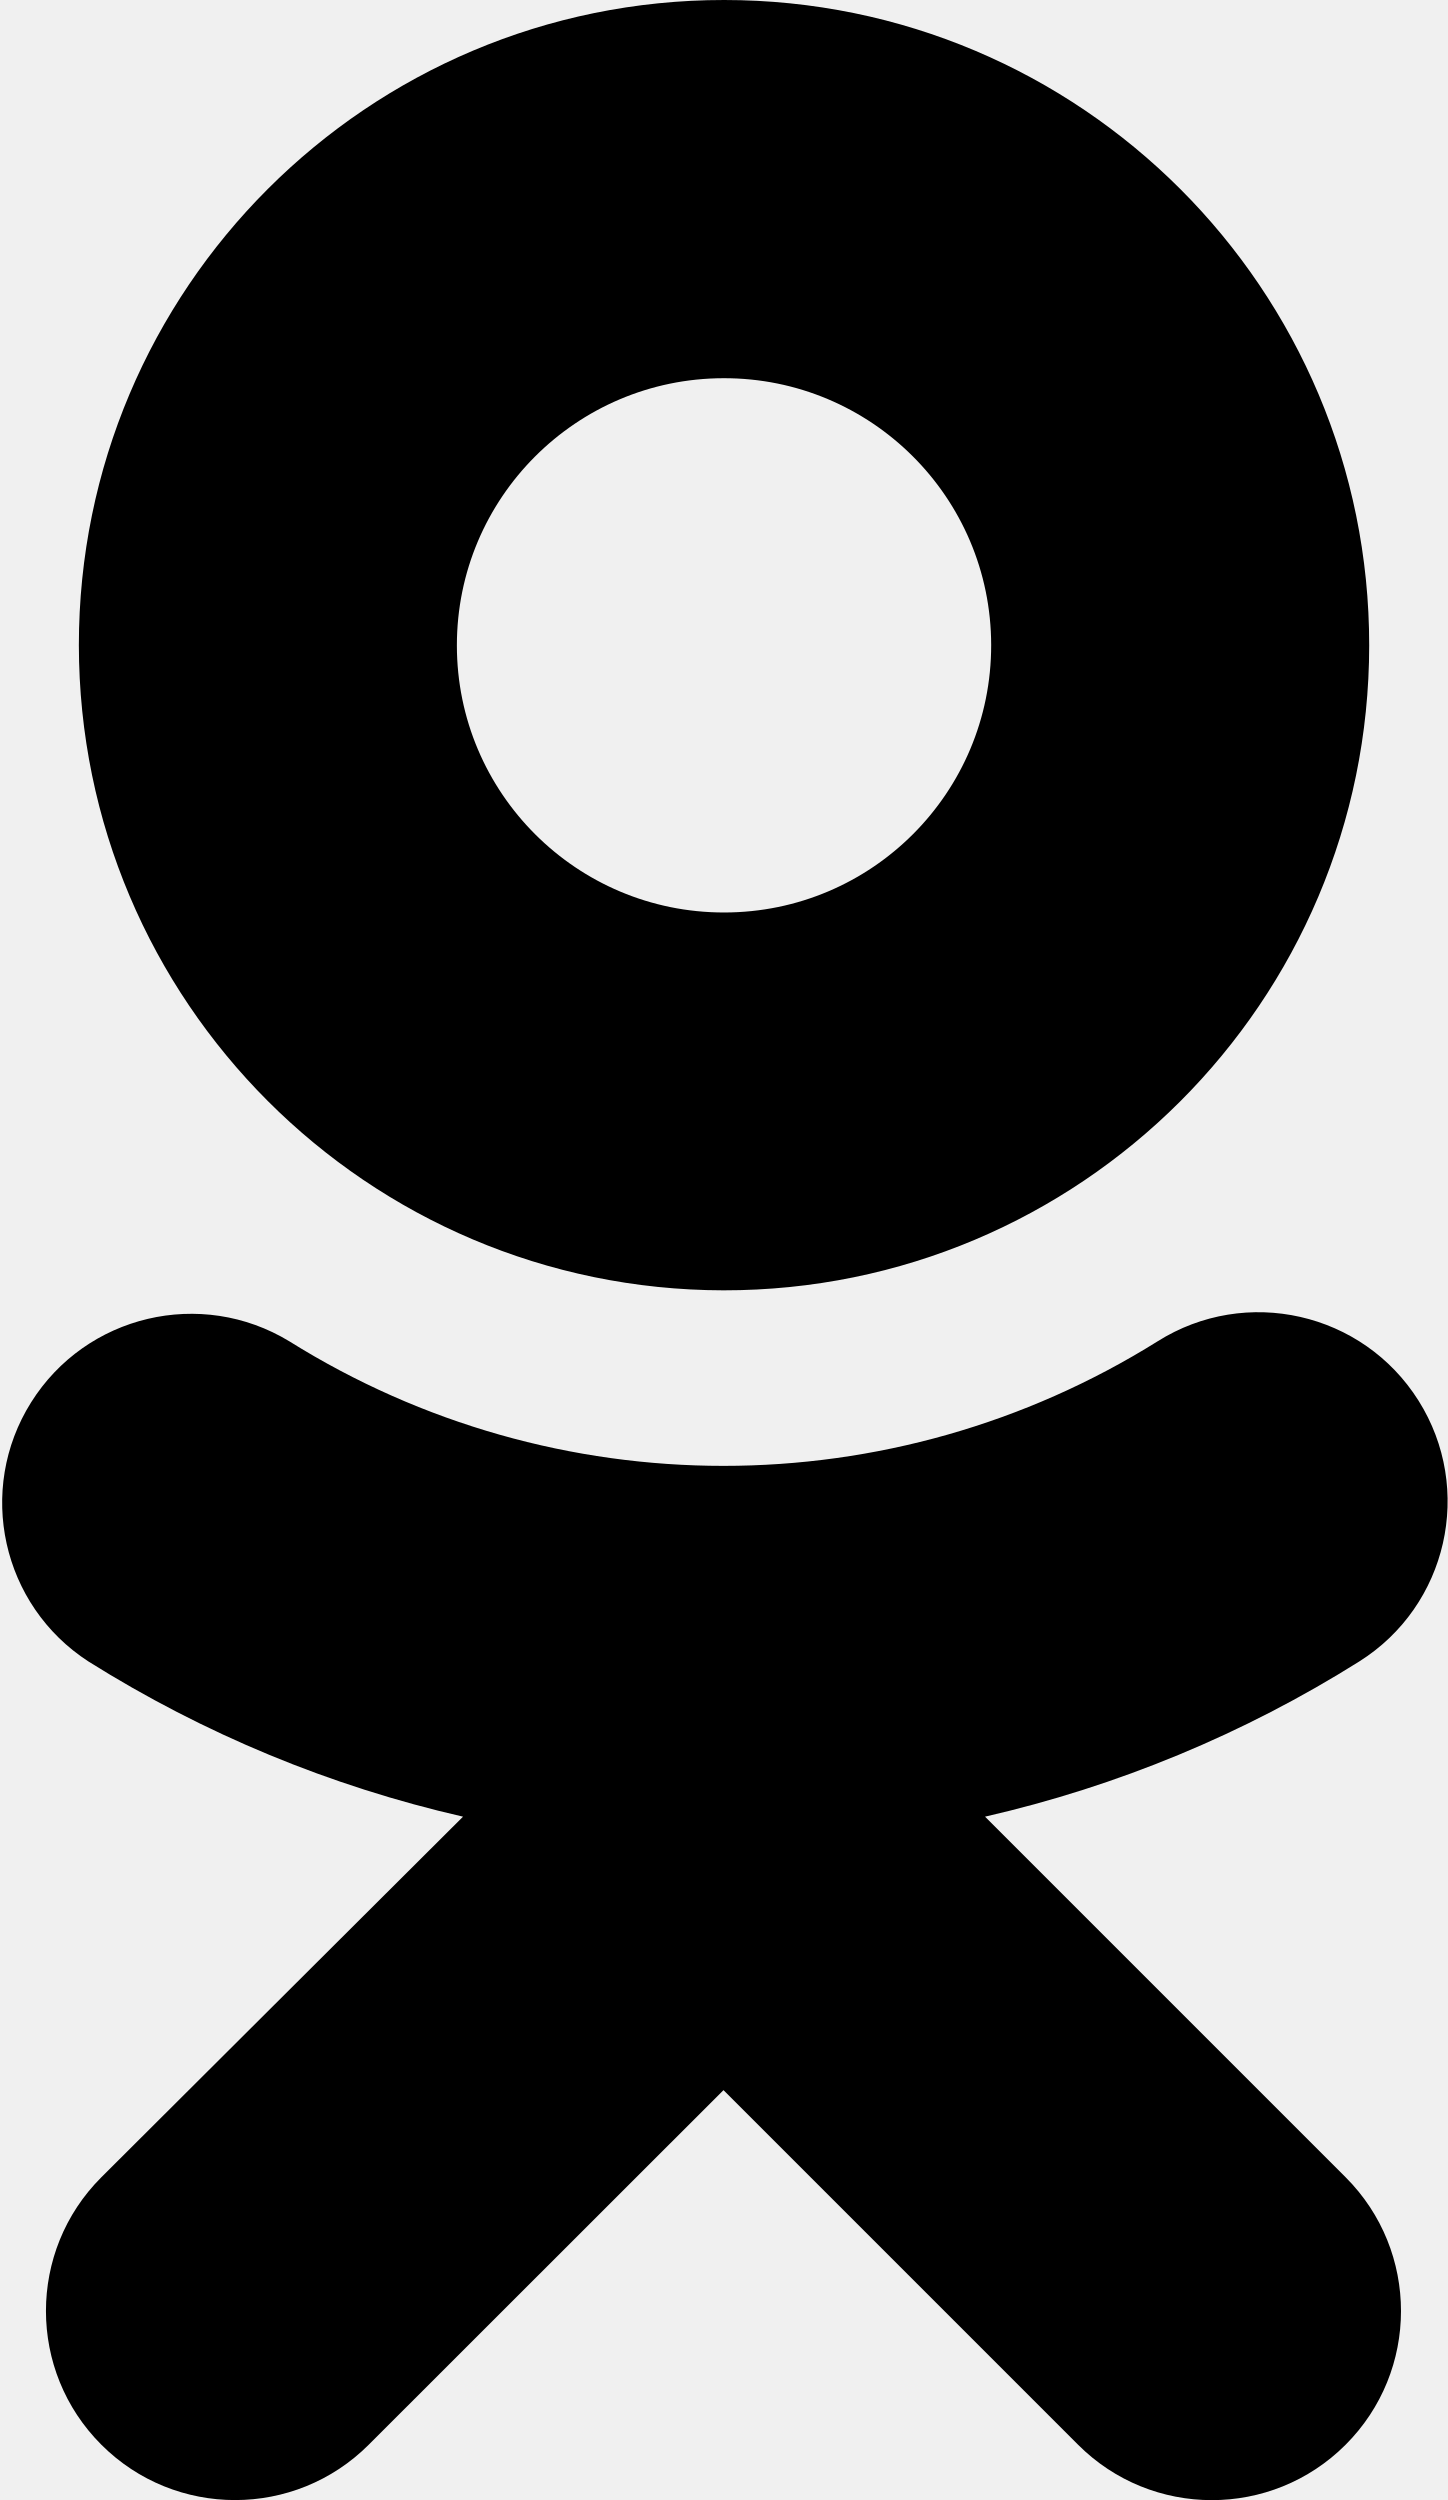
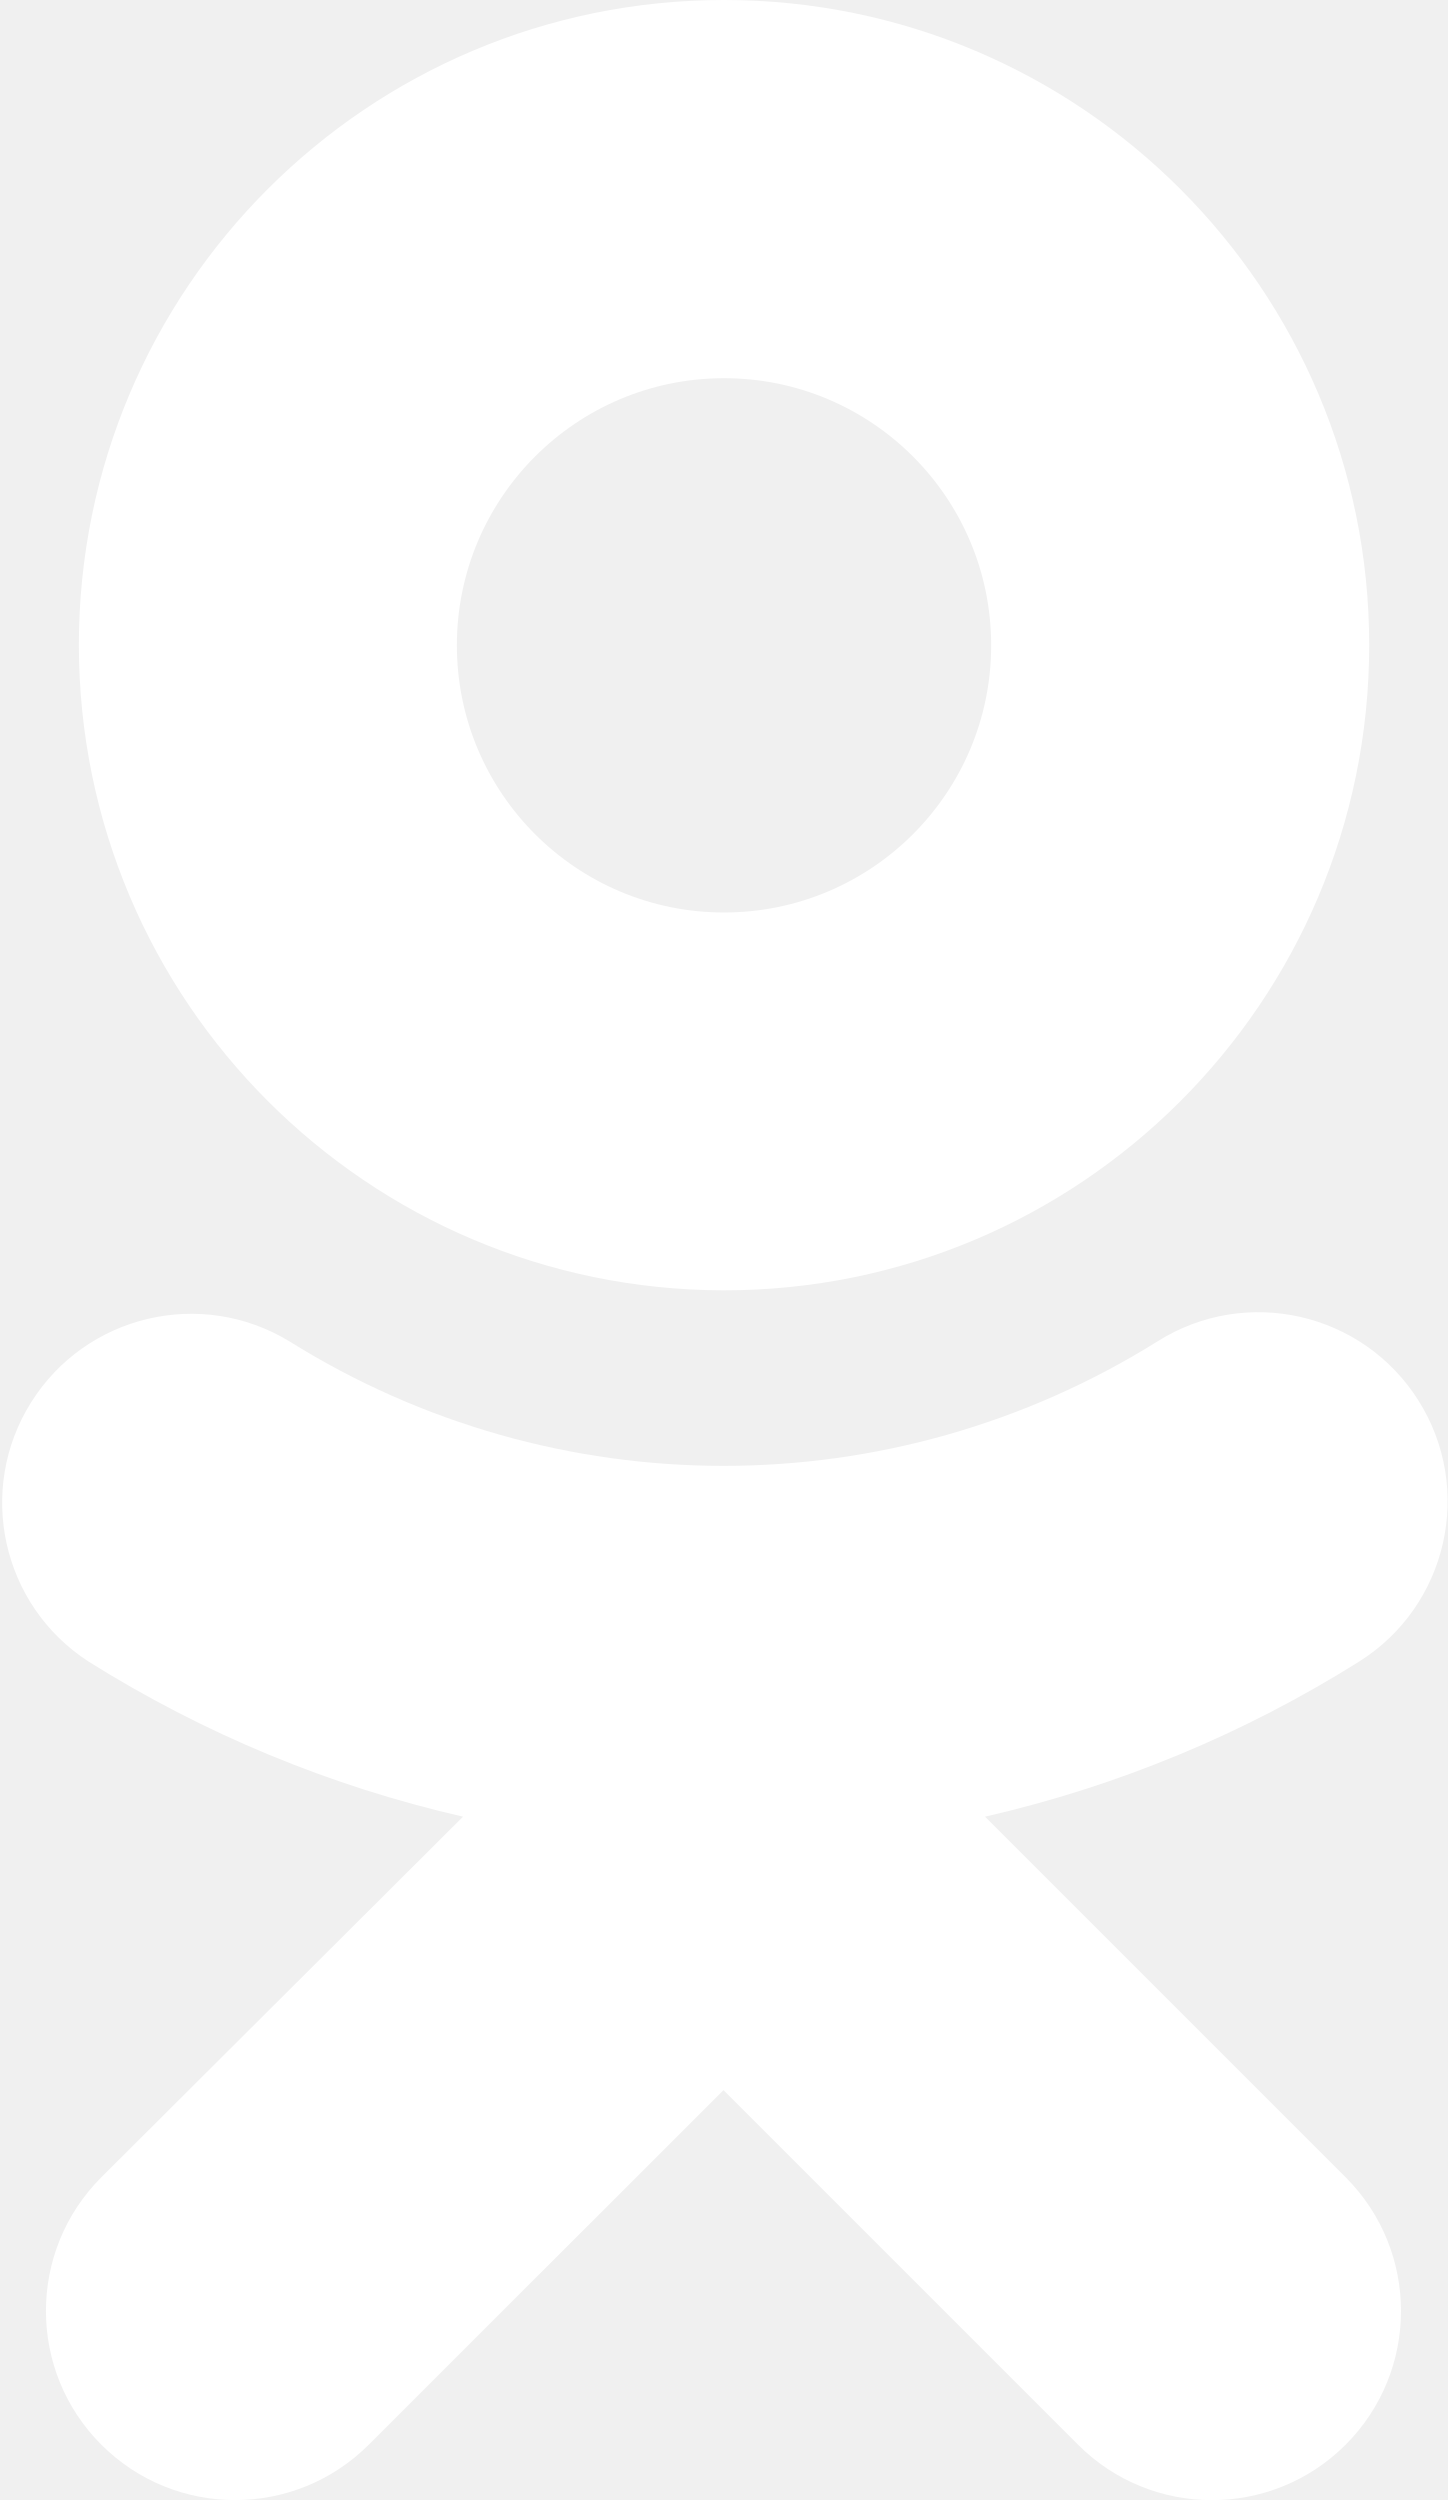
<svg xmlns="http://www.w3.org/2000/svg" viewBox="0 0 80.04 138.22">
-   <g id="Слой_2" data-name="Слой 2">
+   <g fill="#ffffff" id="Слой_2" data-name="Слой 2">
    <g id="Var2">
      <g id="Иконки">
        <g id="ok">
          <path d="M40,71.34A35.67,35.67,0,1,0,4.36,35.67h0A35.7,35.7,0,0,0,40,71.34Zm0-50.43A14.77,14.77,0,1,1,25.26,35.68,14.77,14.77,0,0,1,40,20.91Z" />
          <path d="M54.46,100.44a67,67,0,0,0,20.69-8.58A10.45,10.45,0,1,0,64,74.16a45.27,45.27,0,0,1-48,0A10.45,10.45,0,0,0,4.89,91.86a67.09,67.09,0,0,0,20.71,8.58l-20,19.94a10.45,10.45,0,0,0,14.79,14.78L40,115.56l19.6,19.6A10.45,10.45,0,0,0,74.4,120.38Z" />
        </g>
      </g>
    </g>
  </g>
</svg>
